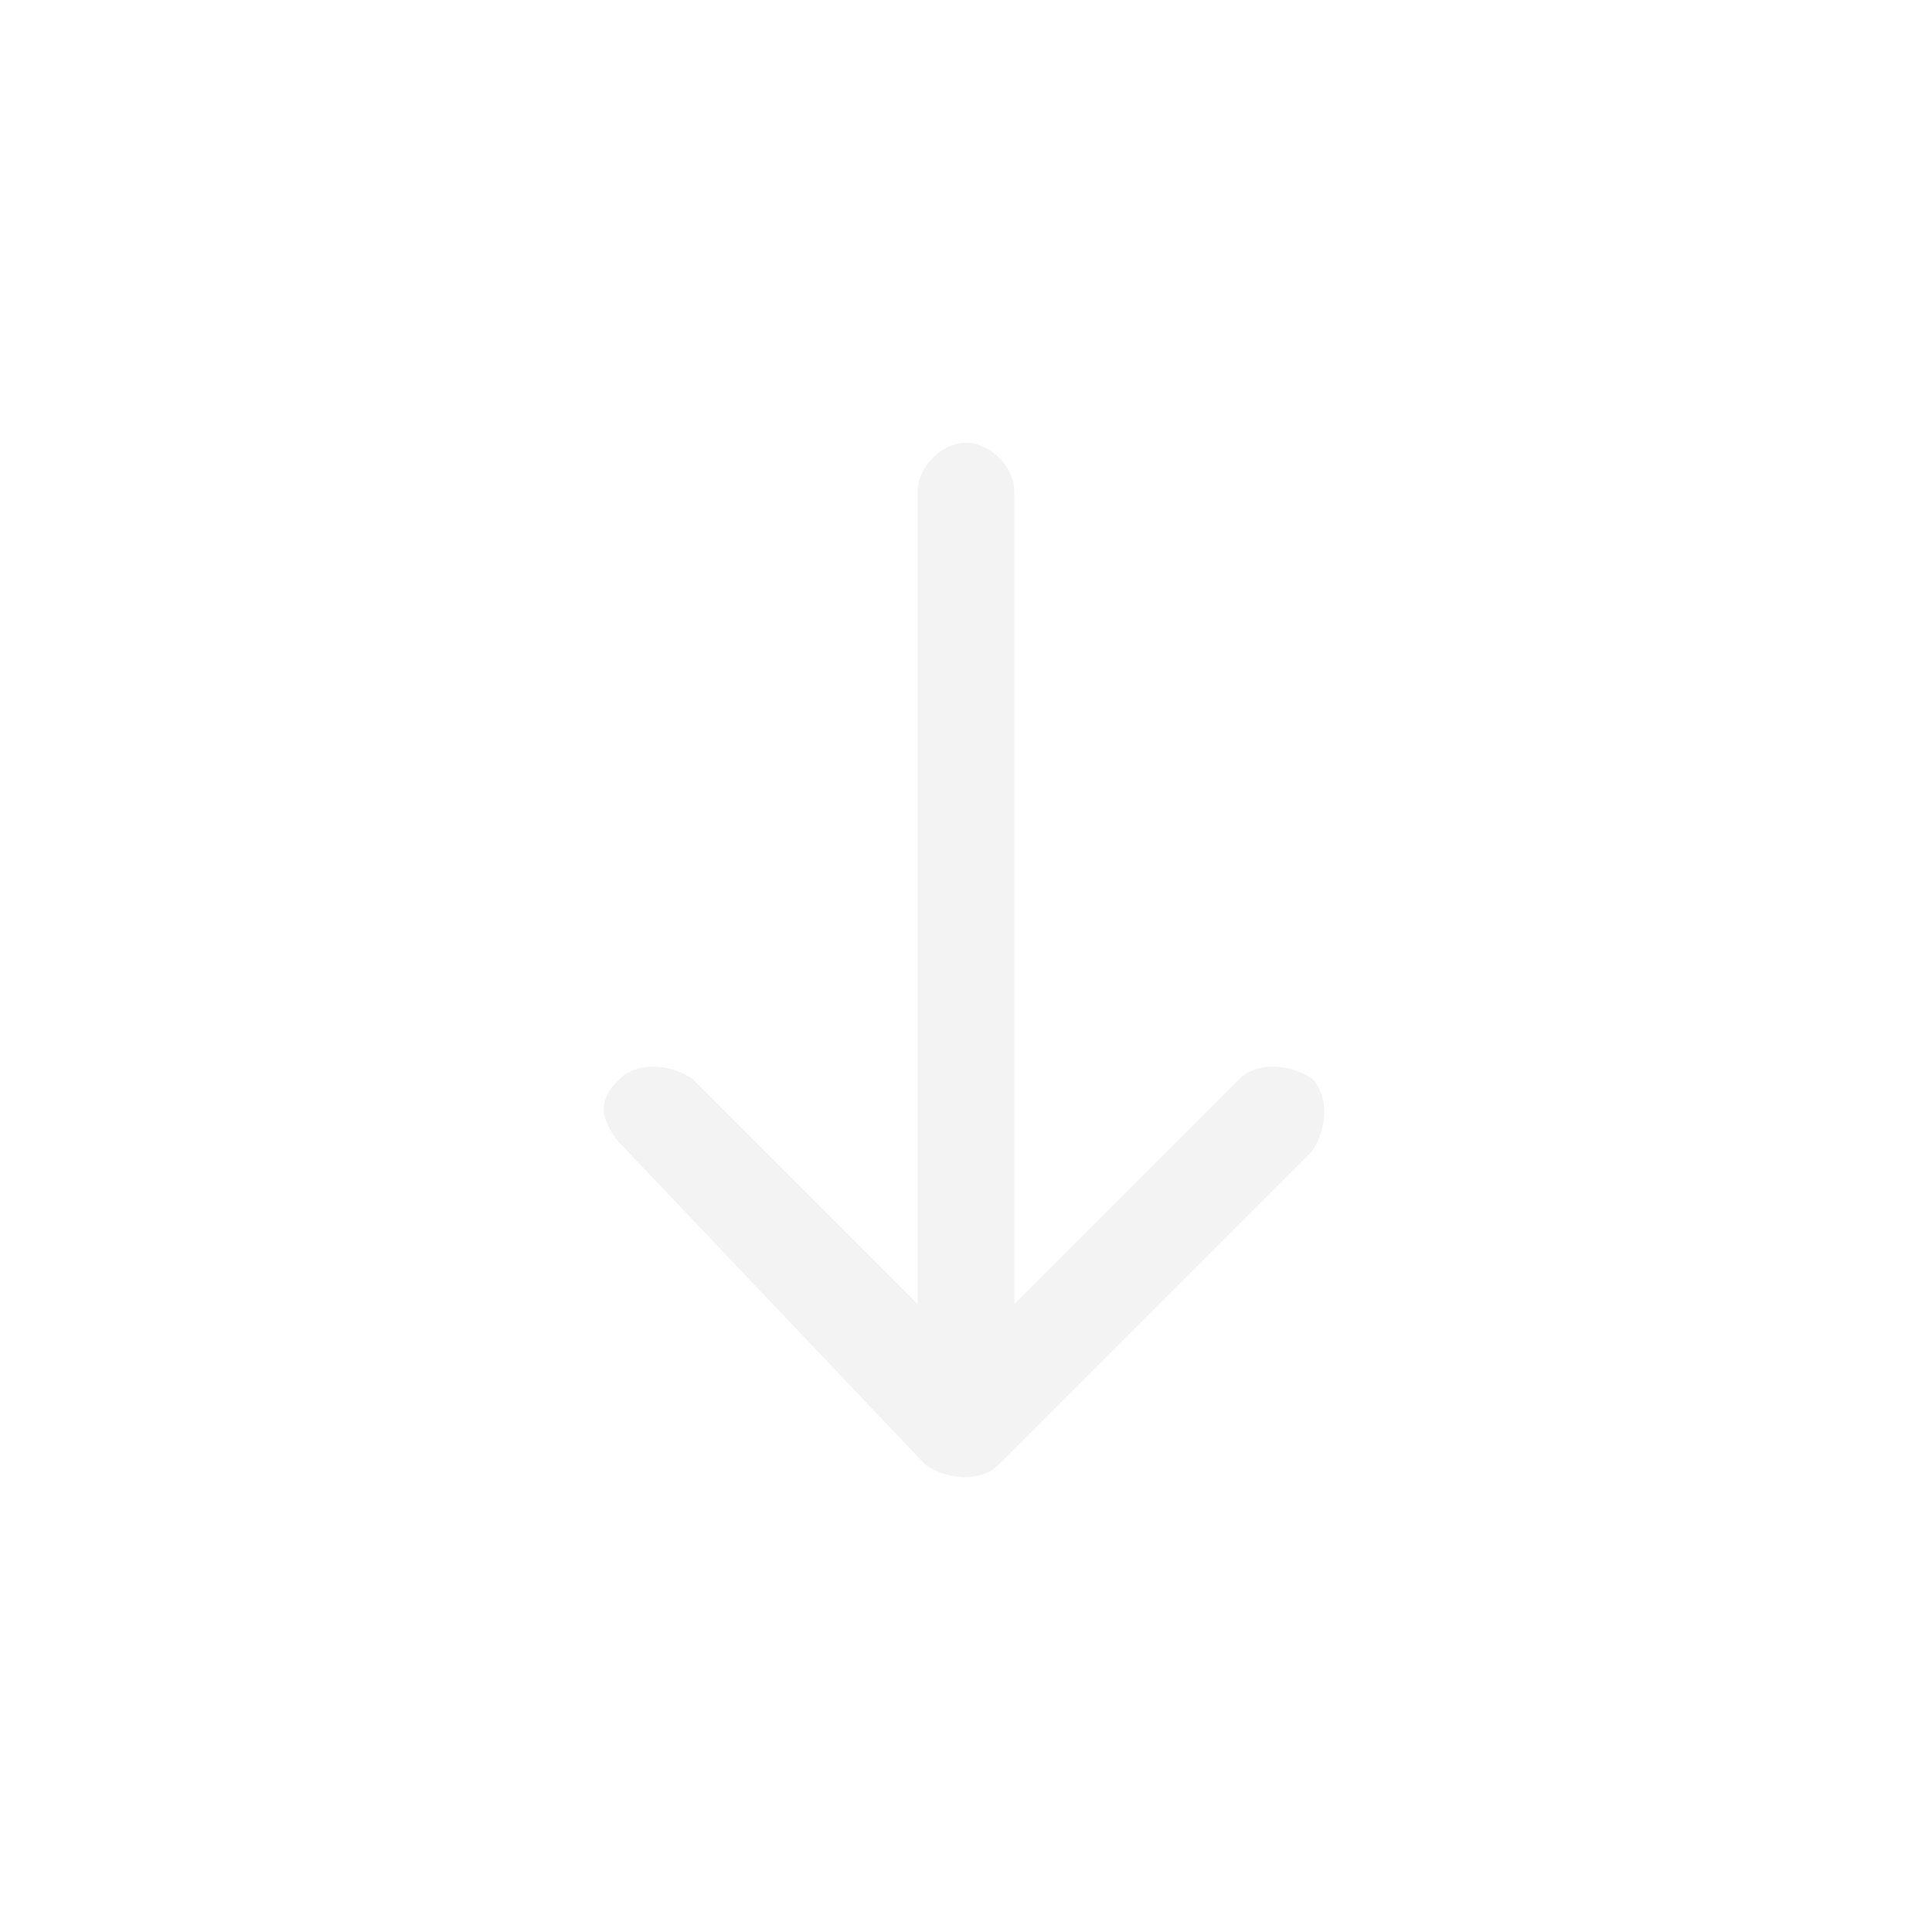
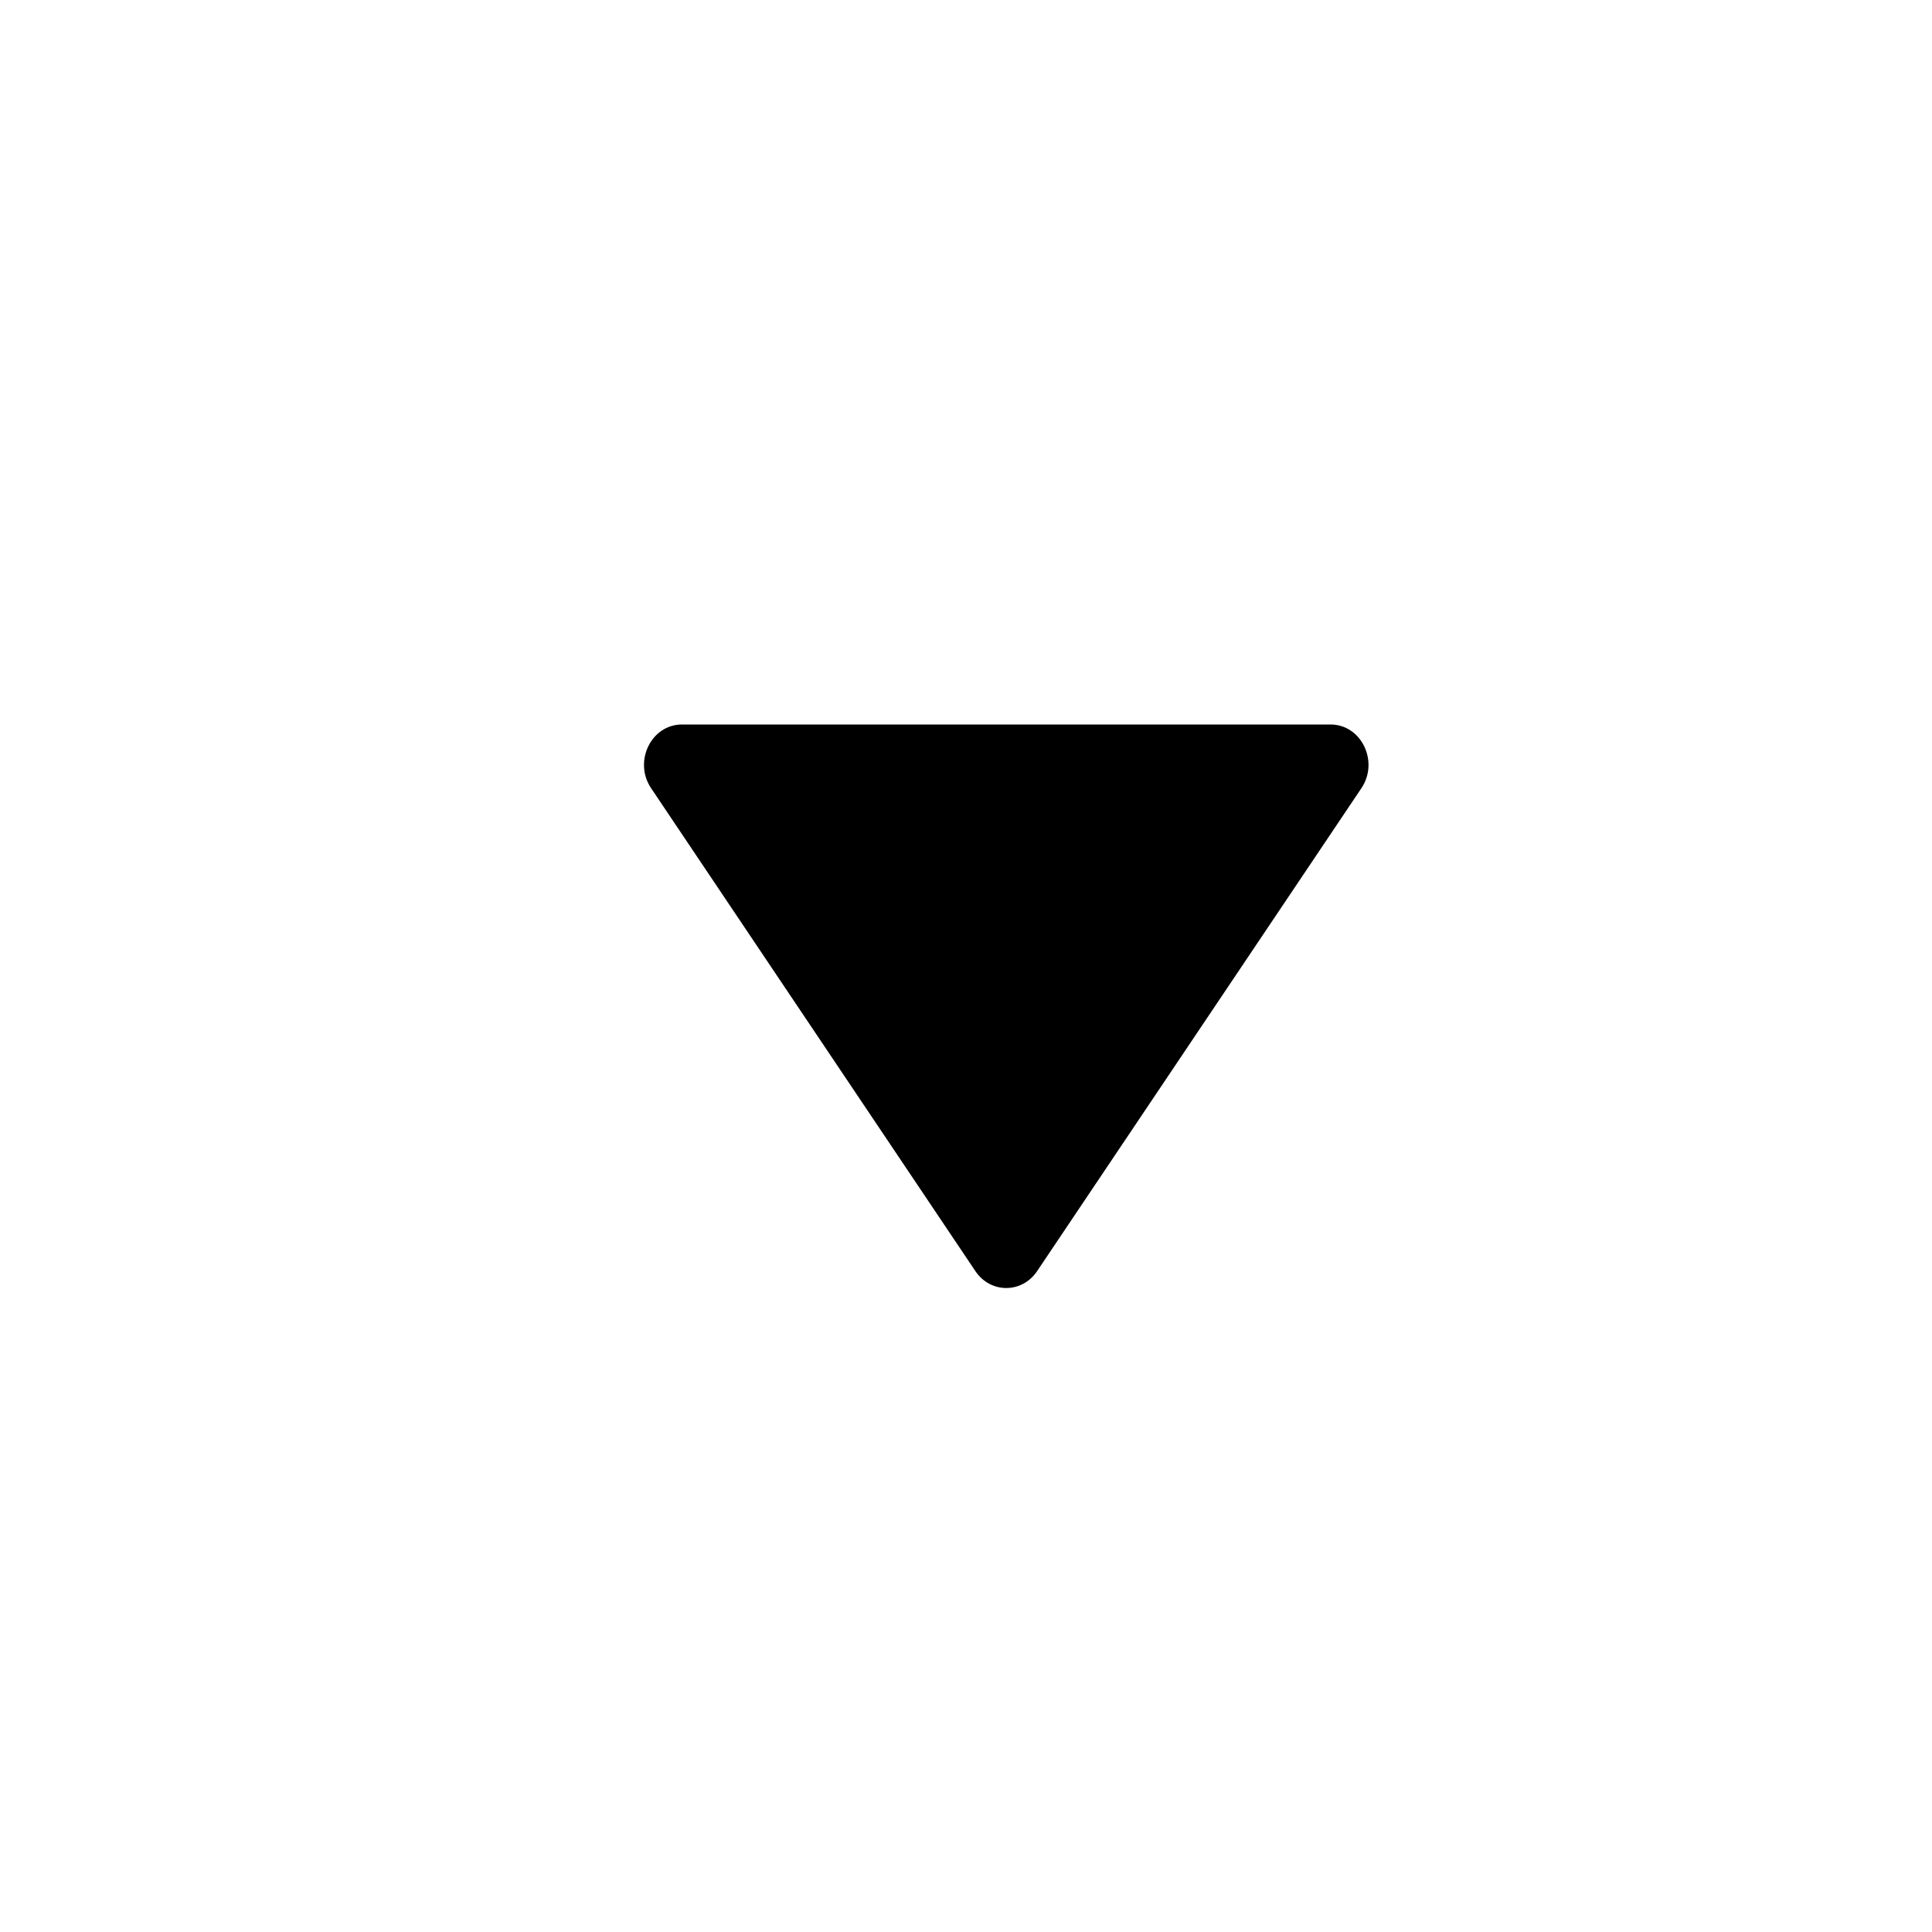
- <svg xmlns="http://www.w3.org/2000/svg" version="1.1" id="Layer_1" x="0px" y="0px" viewBox="0 0 24 24" style="enable-background:new 0 0 24 24;" xml:space="preserve">
-   <style type="text/css">
- 	.st0{fill:#F3F3F3;}
- </style>
-   <path id="arrow-thin-right-copy" class="st0" d="M7.7,14.2c-0.1-0.1-0.2-0.3-0.2-0.4c0-0.2,0.1-0.3,0.2-0.4c0.2-0.2,0.6-0.2,0.9,0  l2.8,2.8V6.1c0-0.3,0.3-0.6,0.6-0.6c0.3,0,0.6,0.3,0.6,0.6v10.1l2.8-2.8c0.2-0.2,0.6-0.2,0.9,0c0.2,0.2,0.2,0.6,0,0.9l-3.9,3.9  c-0.2,0.2-0.6,0.2-0.9,0L7.7,14.2z" />
+ <svg xmlns="http://www.w3.org/2000/svg" width="24px" height="24px" viewBox="0 0 24 24" version="1.1">
+   <path d="M8.088,15.209 L12.117,9.209 C12.305,8.93 12.695,8.93 12.883,9.209 L16.912,15.209 C17.134,15.54 16.911,16 16.529,16 L8.471,16 C8.089,16 7.866,15.54 8.088,15.209 Z" id="Shape" transform="translate(12.5, 12.5) rotate(-180) translate(-12.5, -12.5) " />
</svg>
